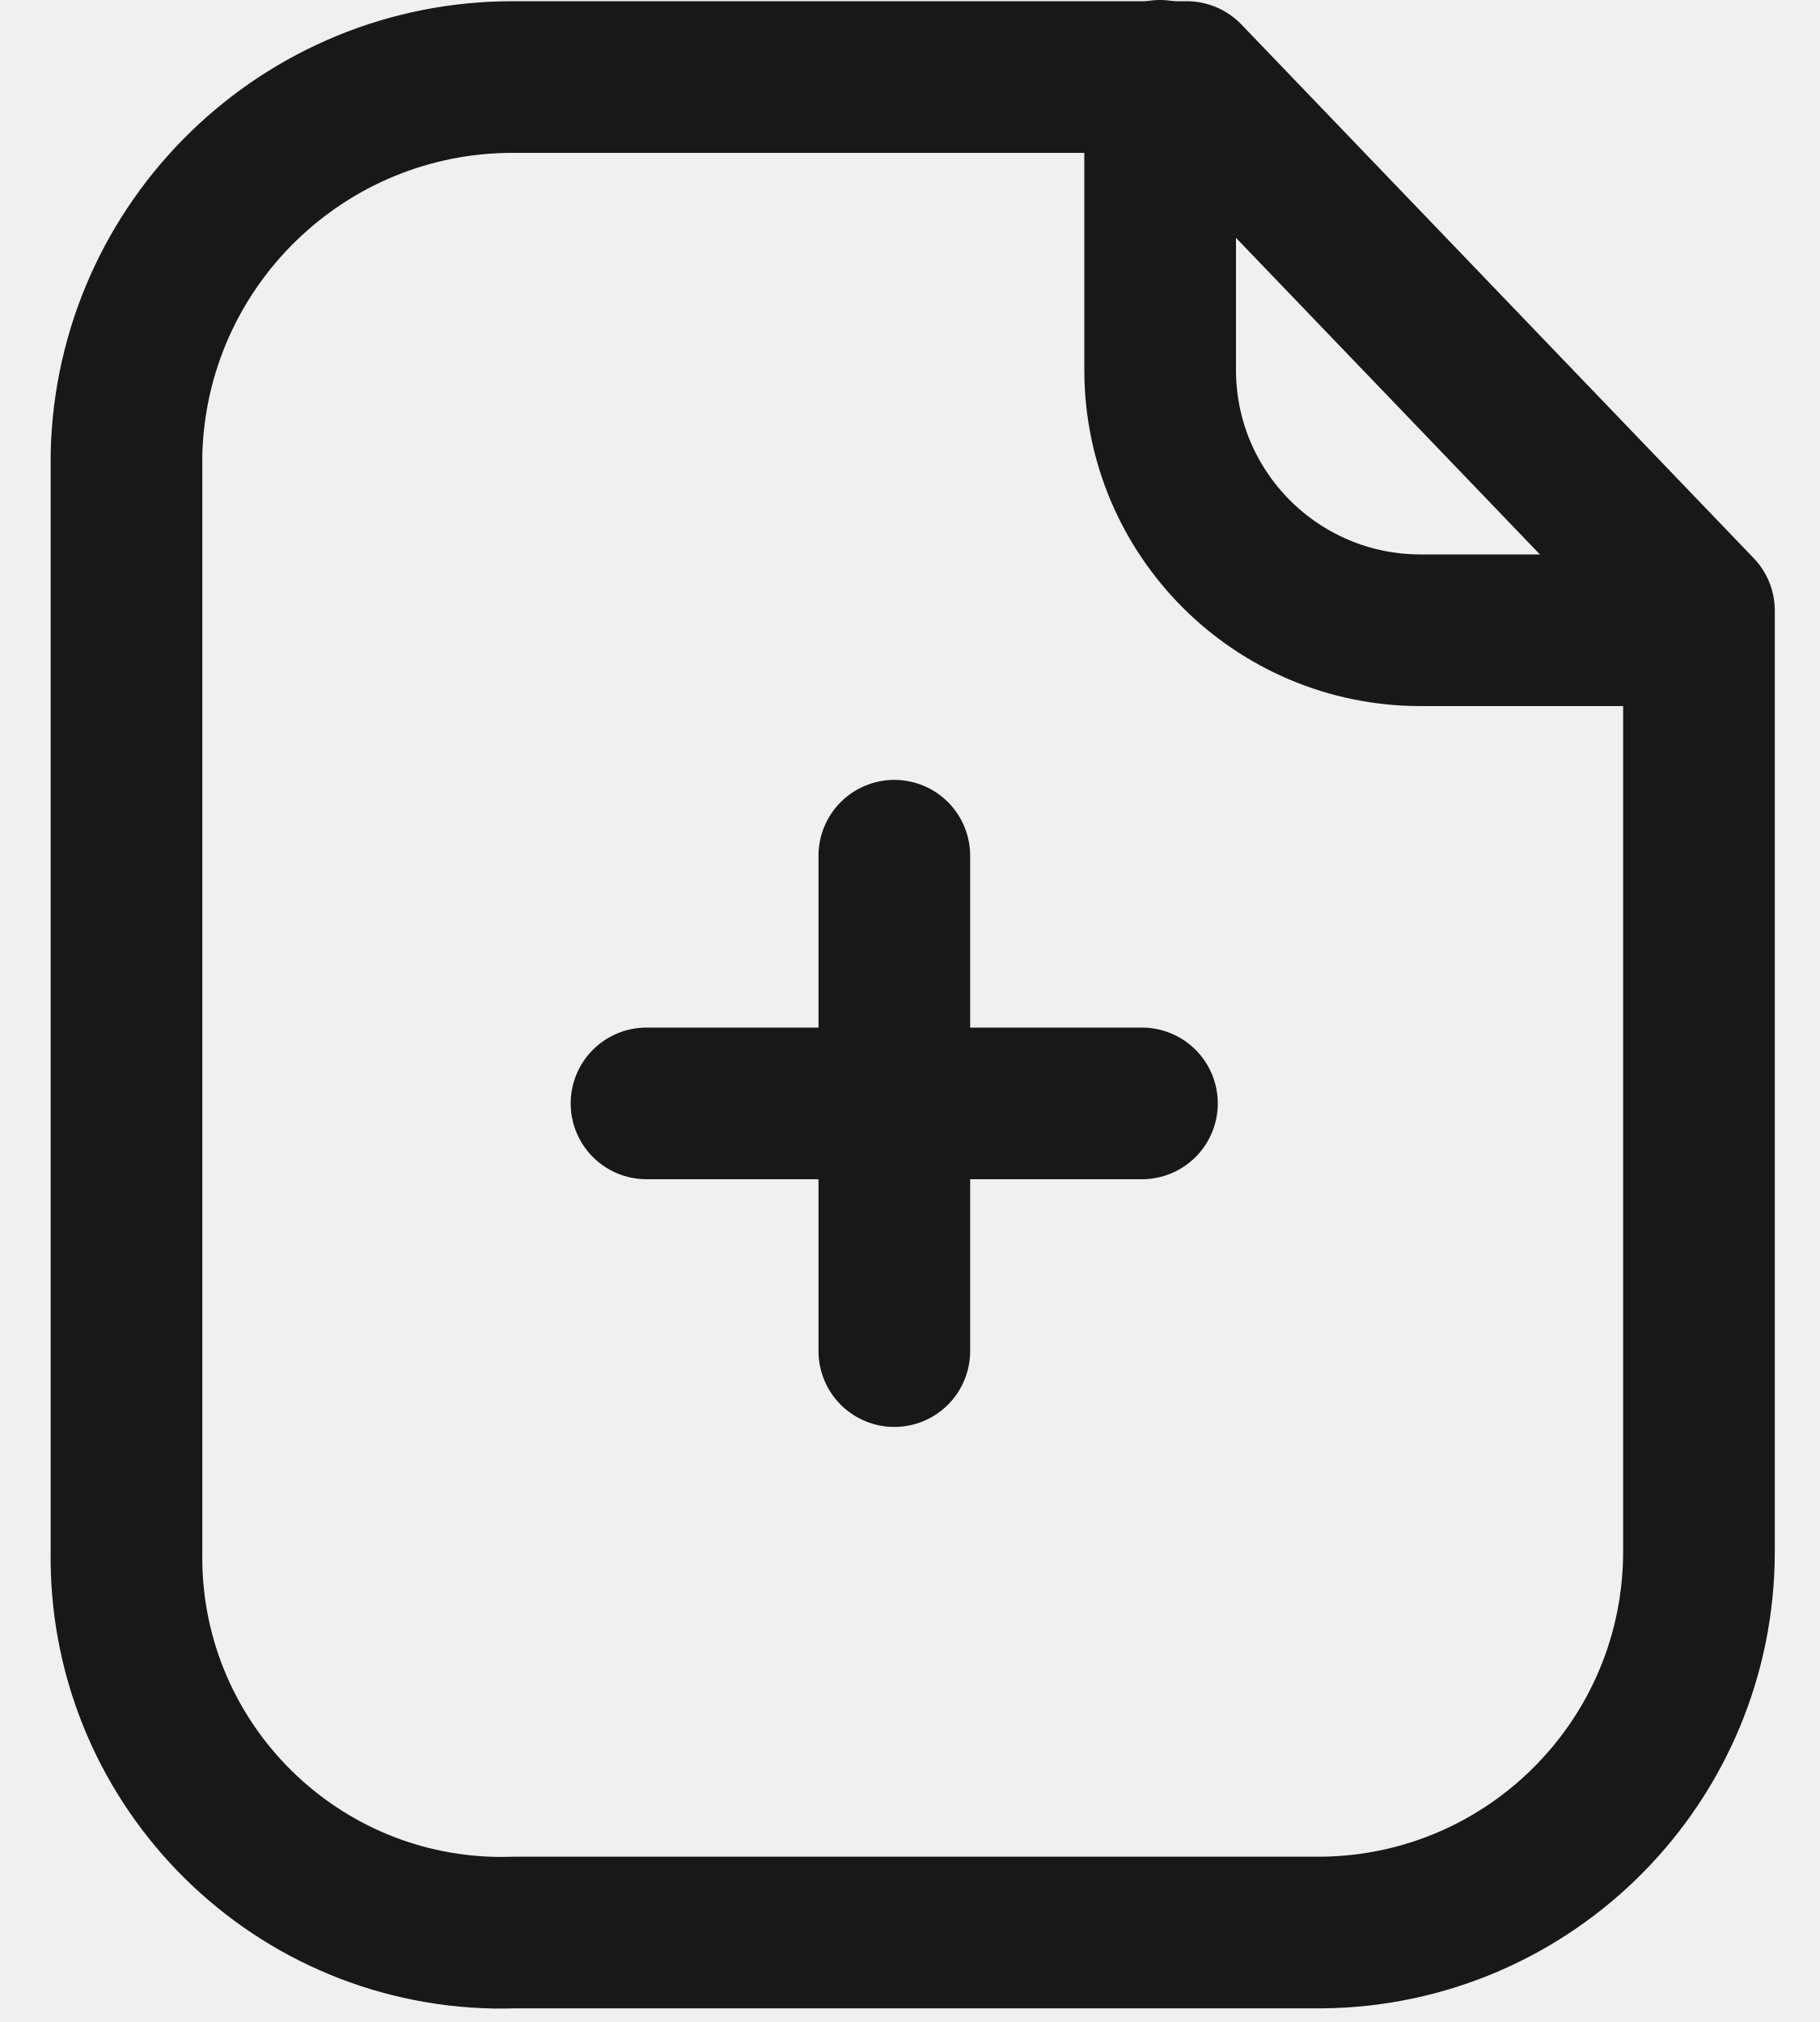
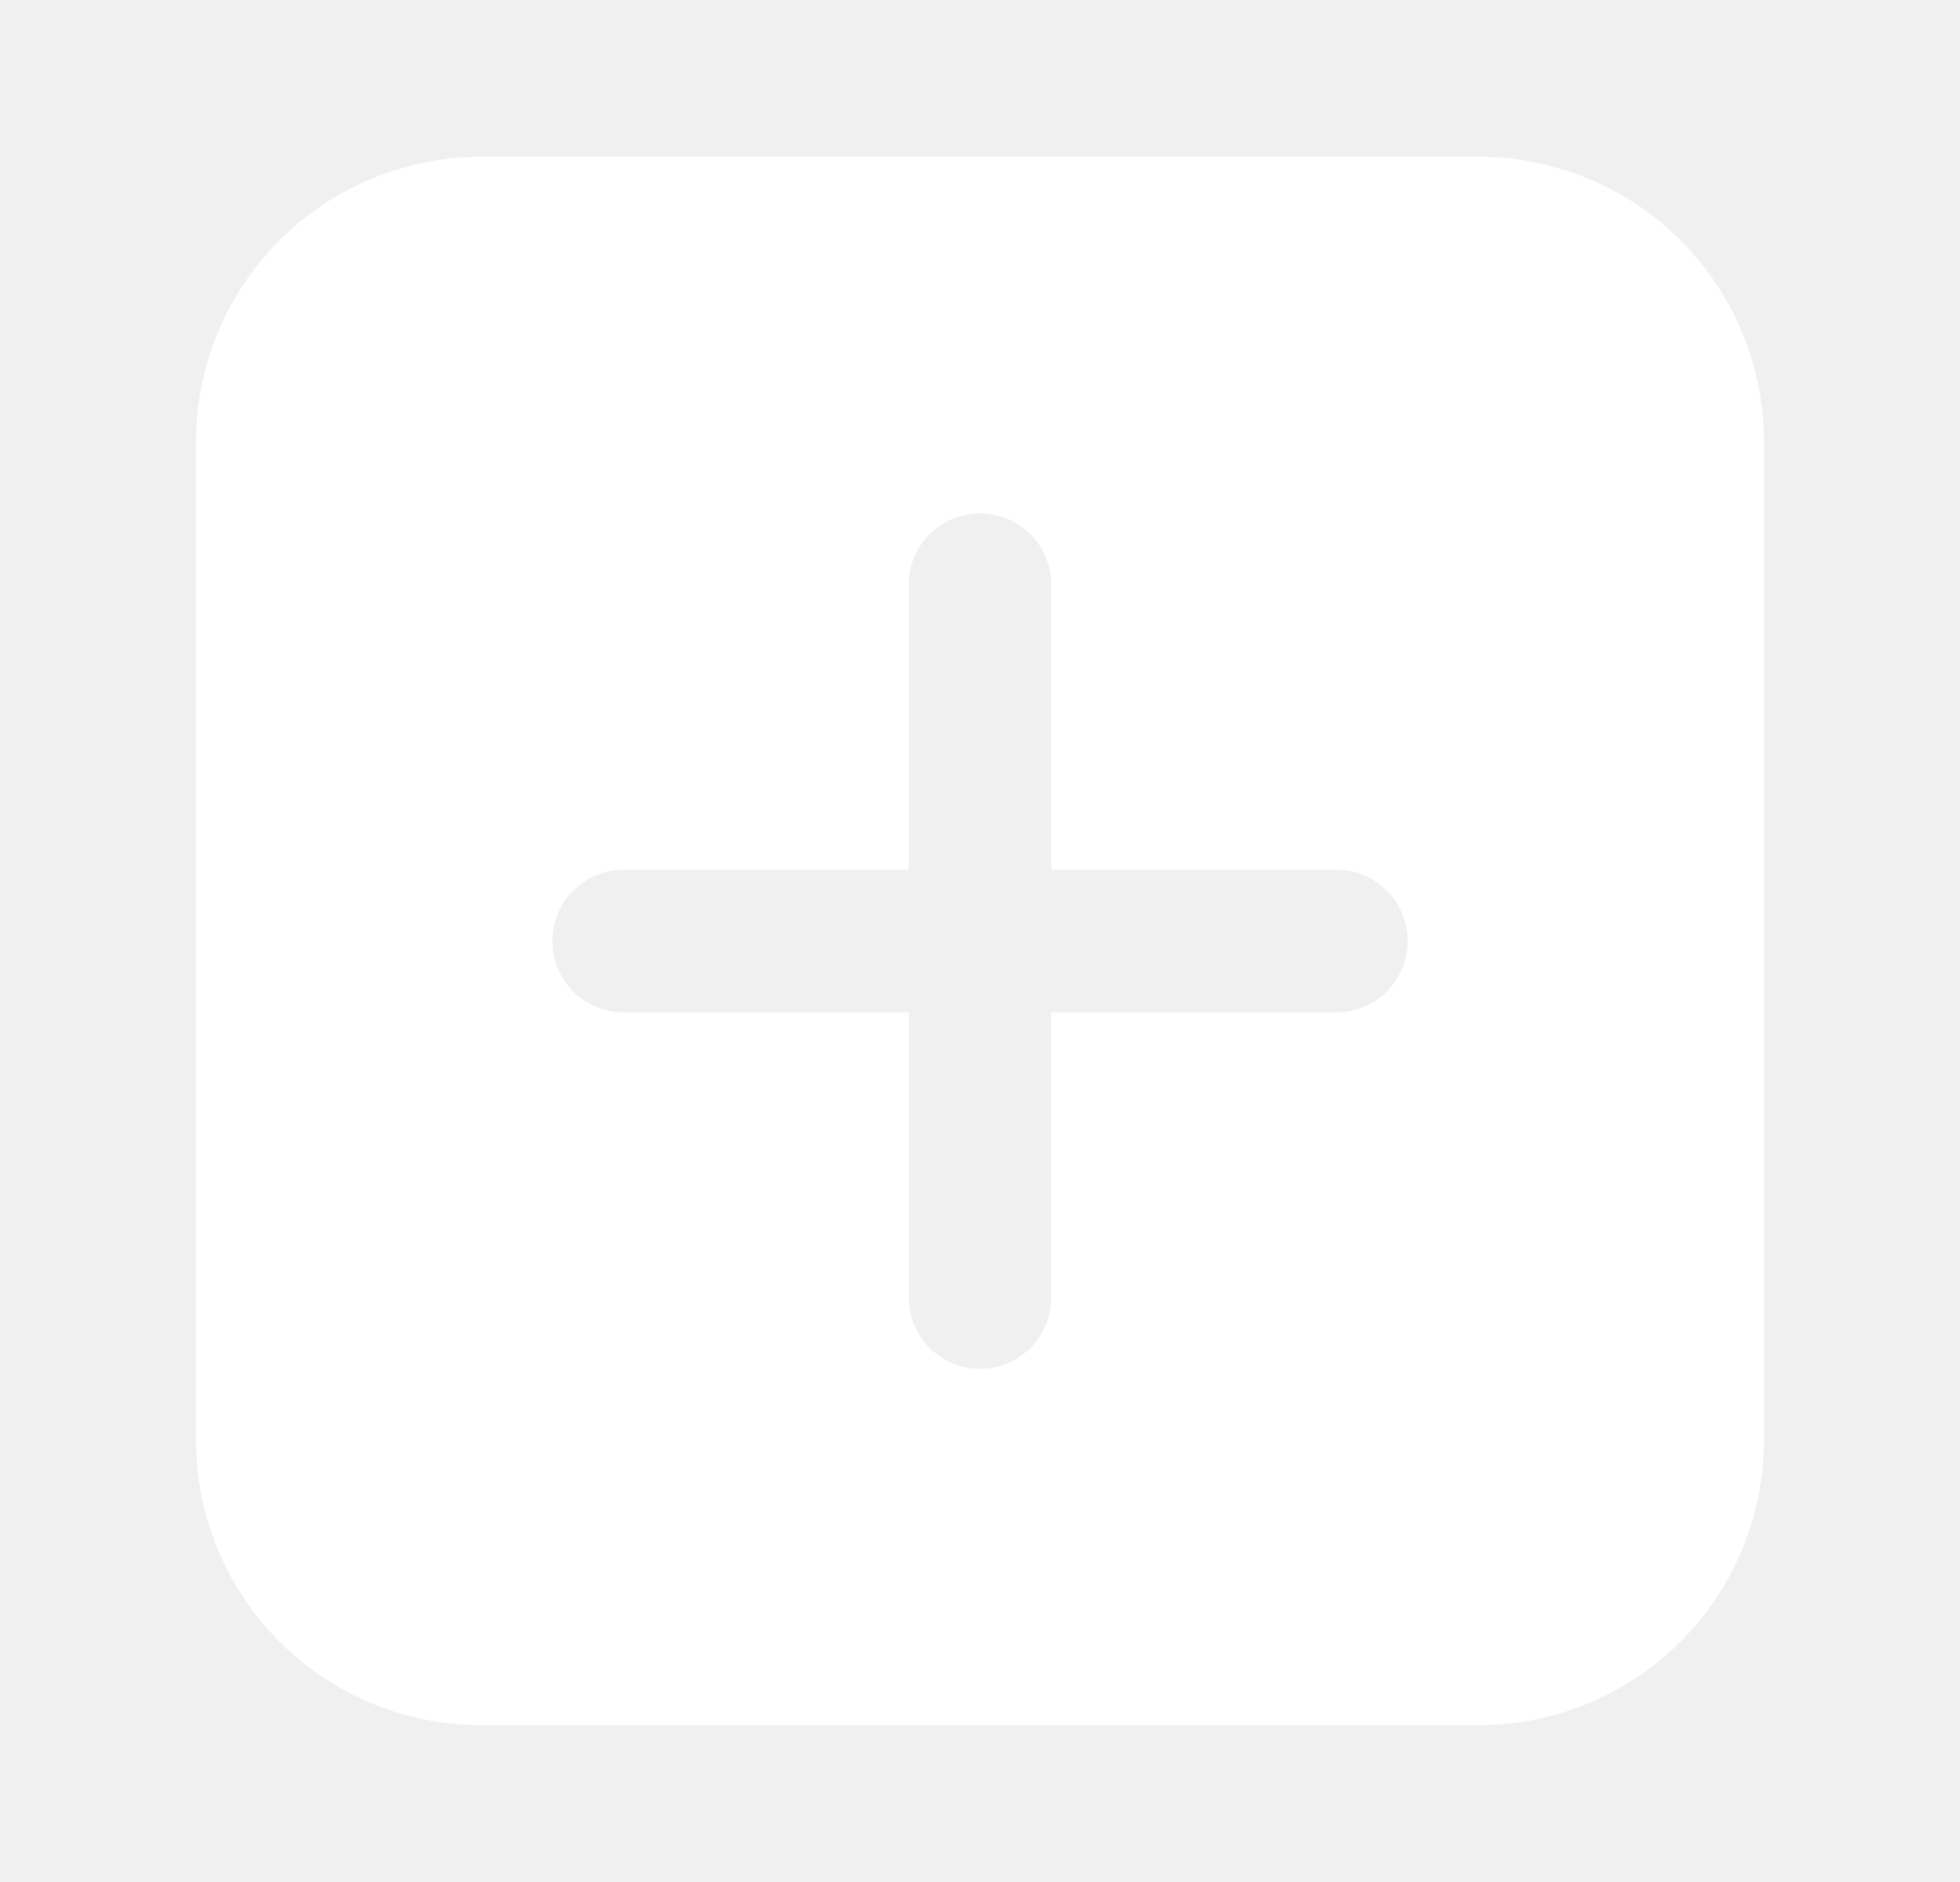
- <svg xmlns="http://www.w3.org/2000/svg" width="18" height="20" viewBox="0 0 18 20" fill="none">
-   <path fill-rule="evenodd" clip-rule="evenodd" d="M11.737 0.762H5.085C3.005 0.754 1.3 2.411 1.251 4.491V15.34C1.216 17.39 2.849 19.081 4.9 19.117C4.961 19.117 5.023 19.117 5.085 19.115H13.073C15.142 19.094 16.806 17.409 16.803 15.34V6.04L11.737 0.762Z" stroke="#181818" stroke-width="1.5" stroke-linecap="round" stroke-linejoin="round" />
-   <path d="M11.474 0.75V3.659C11.474 5.079 12.623 6.23 14.043 6.234H16.797" stroke="#181818" stroke-width="1.5" stroke-linecap="round" stroke-linejoin="round" />
-   <path d="M11.294 10.914H6.394" stroke="#181818" stroke-width="1.5" stroke-linecap="round" stroke-linejoin="round" />
-   <path d="M8.845 13.364V8.464" stroke="#181818" stroke-width="1.5" stroke-linecap="round" stroke-linejoin="round" />
+ <svg xmlns="http://www.w3.org/2000/svg" width="25" height="24" viewBox="0 0 25 24" fill="none">
+   <path d="M18.864 2.91H6.136C5.413 2.91 4.719 3.197 4.208 3.709C3.697 4.22 3.409 4.914 3.409 5.637V18.365C3.409 19.088 3.697 19.782 4.208 20.293C4.719 20.805 5.413 21.092 6.136 21.092H18.864C19.587 21.092 20.281 20.805 20.792 20.293C21.304 19.782 21.591 19.088 21.591 18.365V5.637C21.591 4.914 21.304 4.22 20.792 3.709C20.281 3.197 19.587 2.91 18.864 2.91ZM17.046 12.91H13.409V16.547C13.409 16.788 13.313 17.019 13.143 17.189C12.972 17.36 12.741 17.456 12.5 17.456C12.259 17.456 12.028 17.36 11.857 17.189C11.687 17.019 11.591 16.788 11.591 16.547V12.91H7.955C7.714 12.91 7.482 12.814 7.312 12.644C7.141 12.473 7.046 12.242 7.046 12.001C7.046 11.76 7.141 11.529 7.312 11.358C7.482 11.188 7.714 11.092 7.955 11.092H11.591V7.456C11.591 7.215 11.687 6.983 11.857 6.813C12.028 6.642 12.259 6.547 12.5 6.547C12.741 6.547 12.972 6.642 13.143 6.813C13.313 6.983 13.409 7.215 13.409 7.456V11.092H17.046C17.287 11.092 17.518 11.188 17.688 11.358C17.859 11.529 17.955 11.76 17.955 12.001C17.955 12.242 17.859 12.473 17.688 12.644C17.518 12.814 17.287 12.91 17.046 12.91Z" fill="white" />
+   <path d="M18.864 22H6.136C5.172 22 4.247 21.617 3.565 20.935C2.883 20.253 2.5 19.328 2.5 18.364V5.636C2.5 4.672 2.883 3.747 3.565 3.065C4.247 2.383 5.172 2 6.136 2H18.864C19.828 2 20.753 2.383 21.435 3.065C22.117 3.747 22.5 4.672 22.5 5.636V18.364C22.5 19.328 22.117 20.253 21.435 20.935C20.753 21.617 19.828 22 18.864 22ZM6.136 3.818C5.654 3.818 5.192 4.01 4.851 4.351C4.51 4.692 4.318 5.154 4.318 5.636V18.364C4.318 18.846 4.51 19.308 4.851 19.649C5.192 19.99 5.654 20.182 6.136 20.182H18.864C19.346 20.182 19.808 19.99 20.149 19.649C20.49 19.308 20.682 18.846 20.682 18.364V5.636C20.682 5.154 20.49 4.692 20.149 4.351C19.808 4.01 19.346 3.818 18.864 3.818H6.136Z" fill="white" />
</svg>
